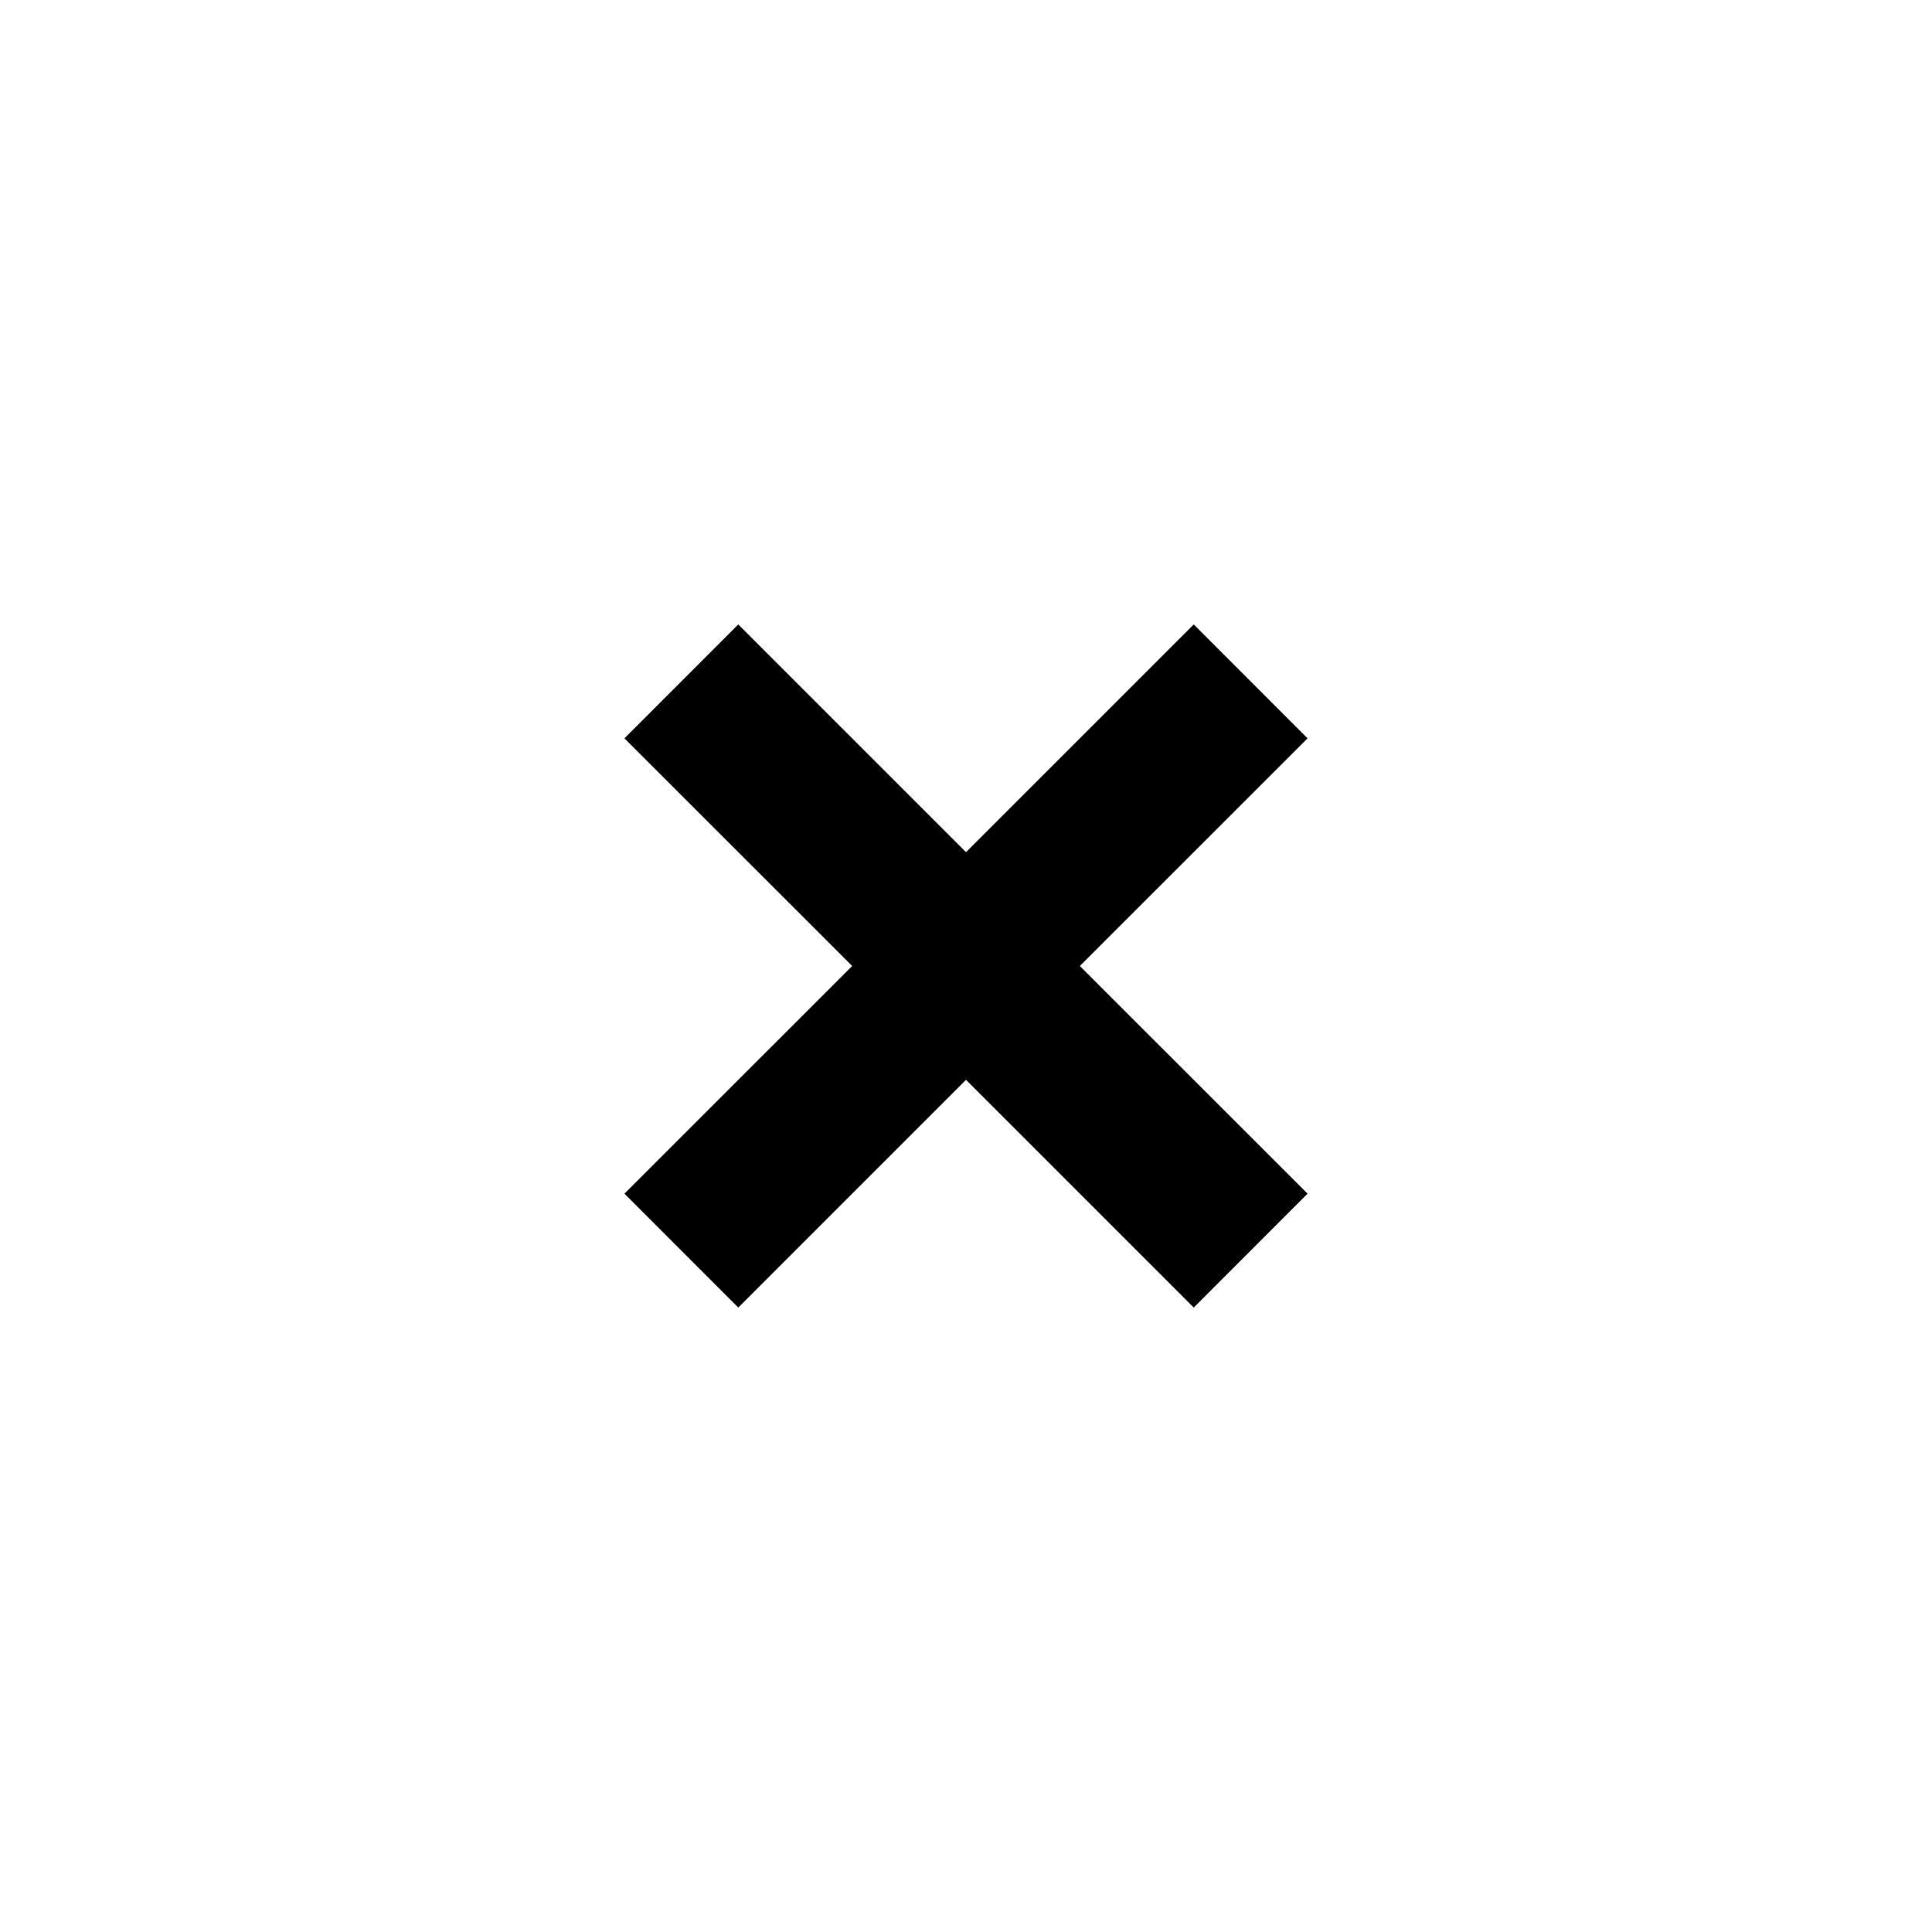
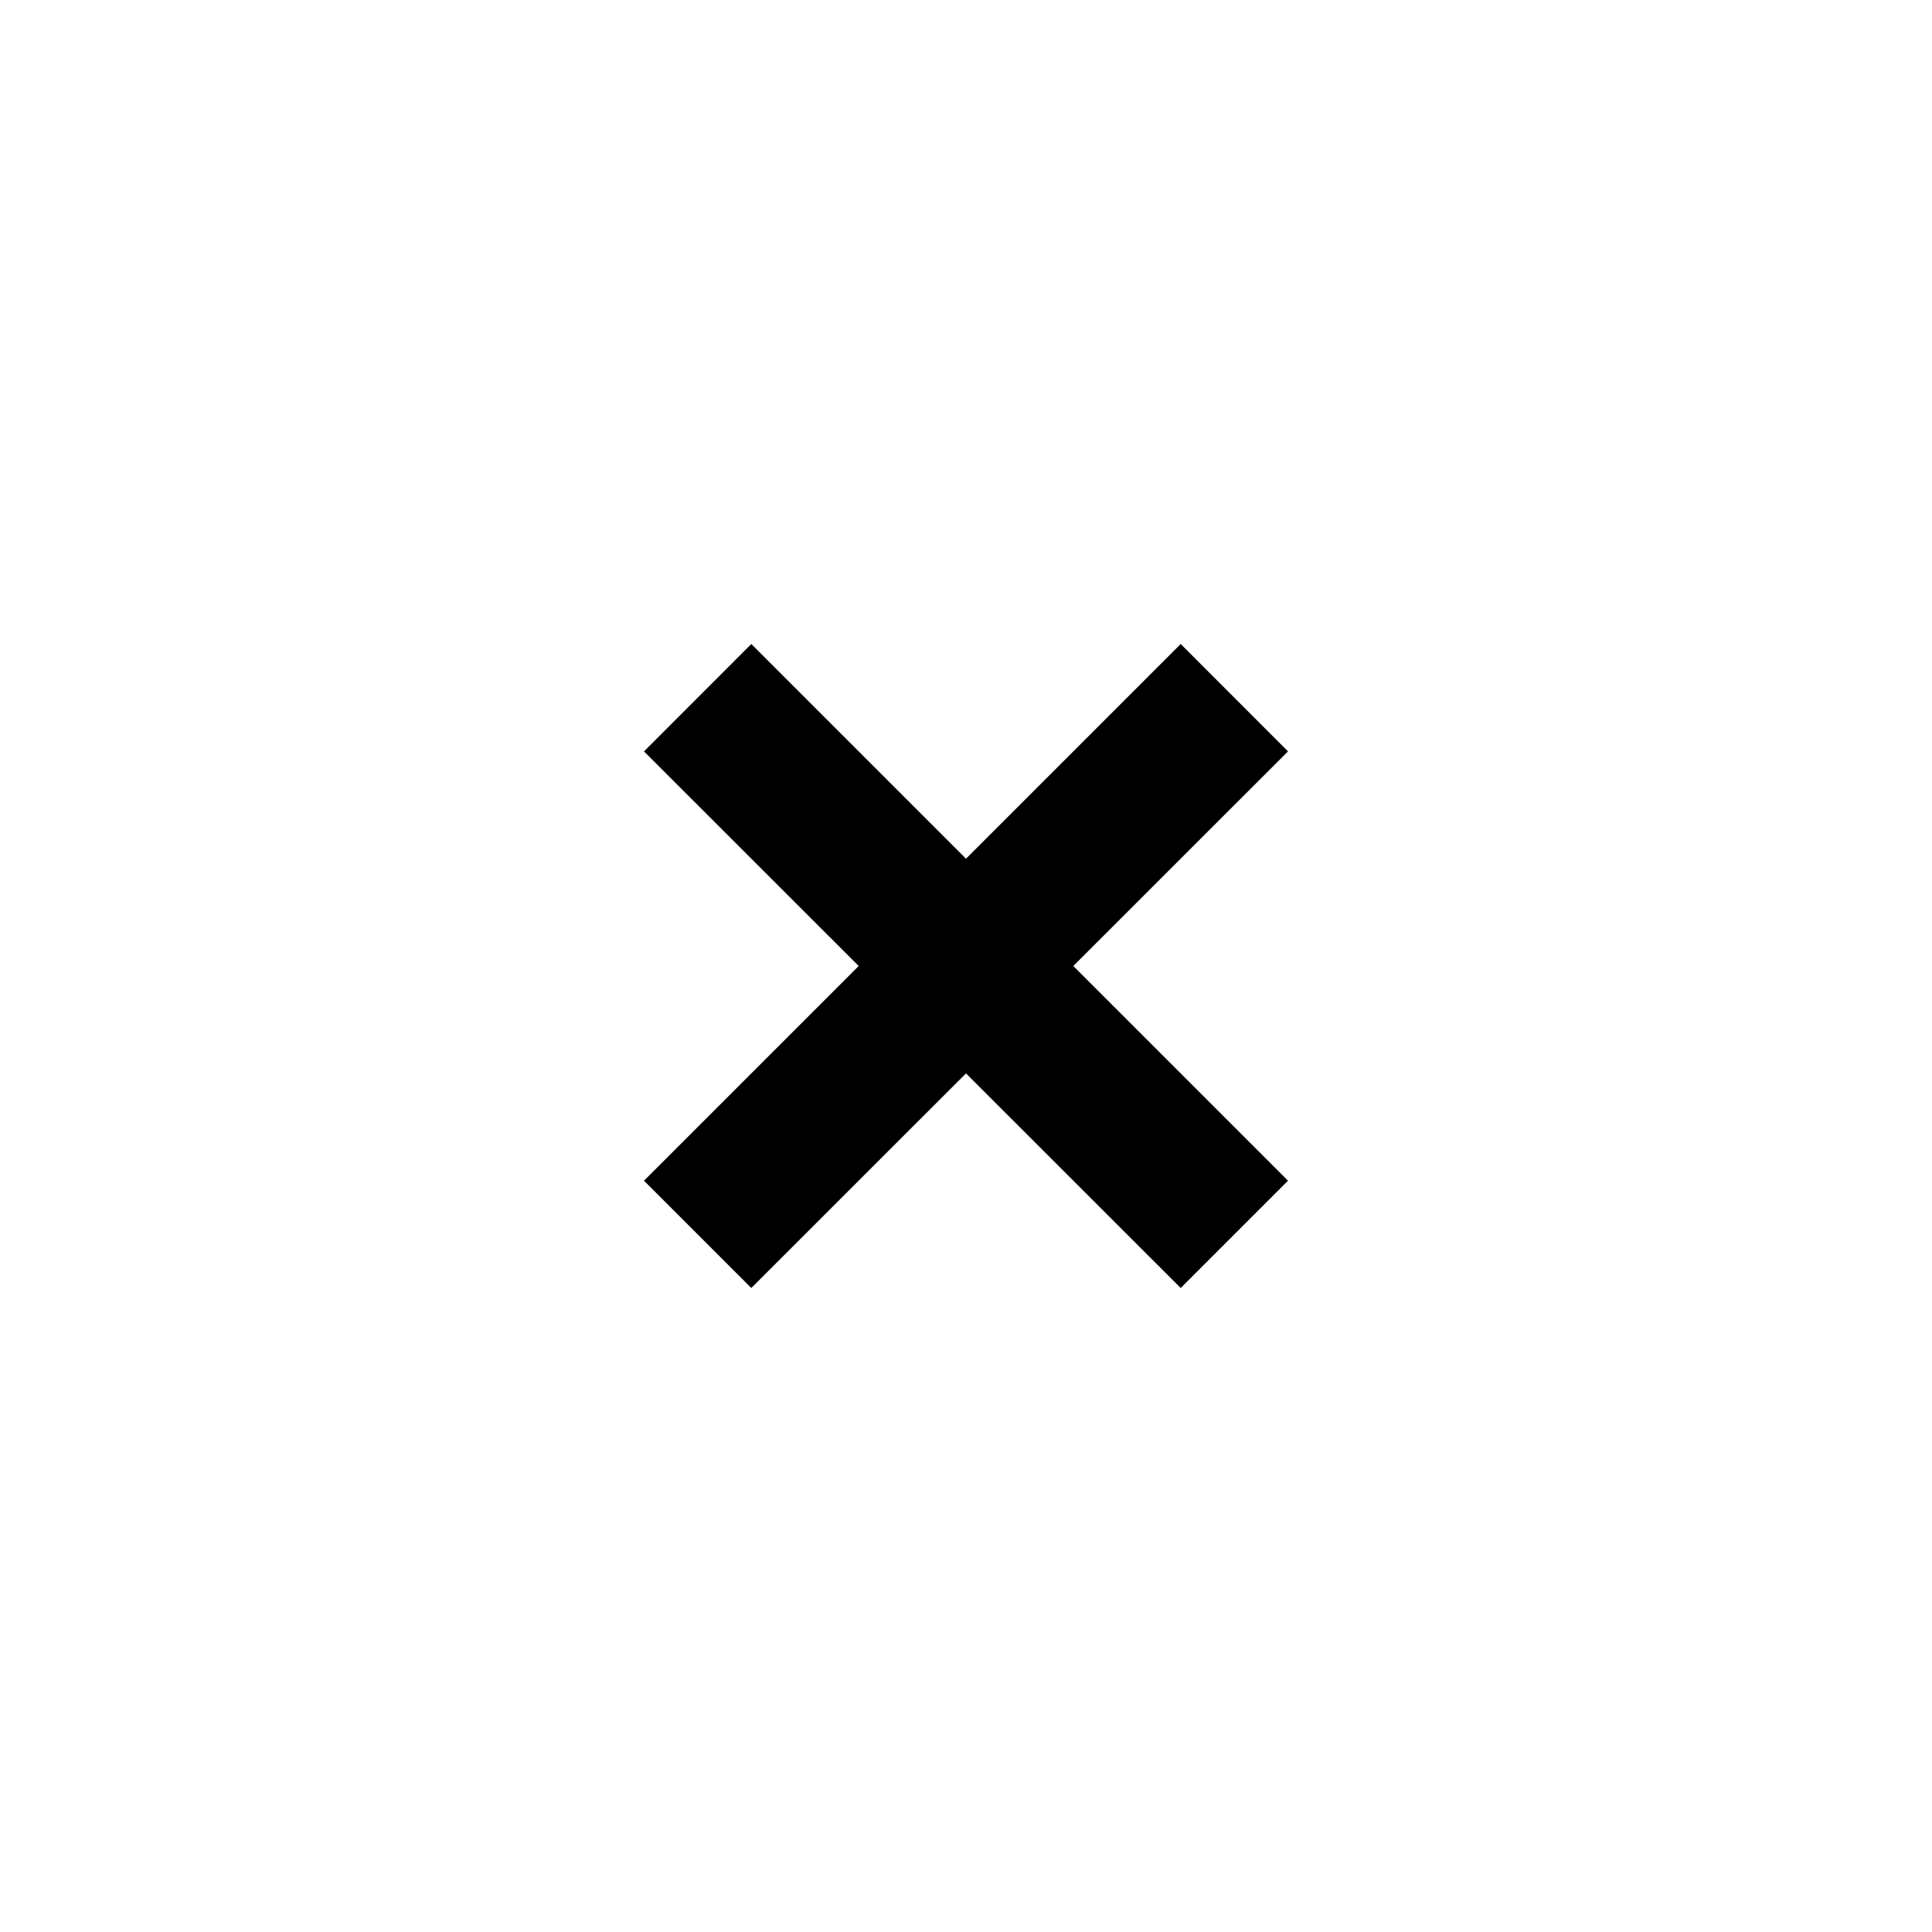
<svg xmlns="http://www.w3.org/2000/svg" viewBox="0 0 24 24">
-   <g>
-     <rect stroke="transparent" opacity="0" />
-     <polygon points="16.243 9.172 14.829 7.757 12 10.586 9.171 7.757 7.757 9.172 10.586 12 7.757 14.828 9.171 16.243 12 13.414 14.829 16.243 16.243 14.828 13.414 12 16.243 9.172" stroke="transparent" />
-   </g>
+   <path d="M16,14.667,14.667,16,12,13.334,9.333,16,8,14.667,10.667,12,8,9.334,9.333,8,12,10.667,14.667,8,16,9.334,13.333,12Z" stroke="transparent" />
</svg>
